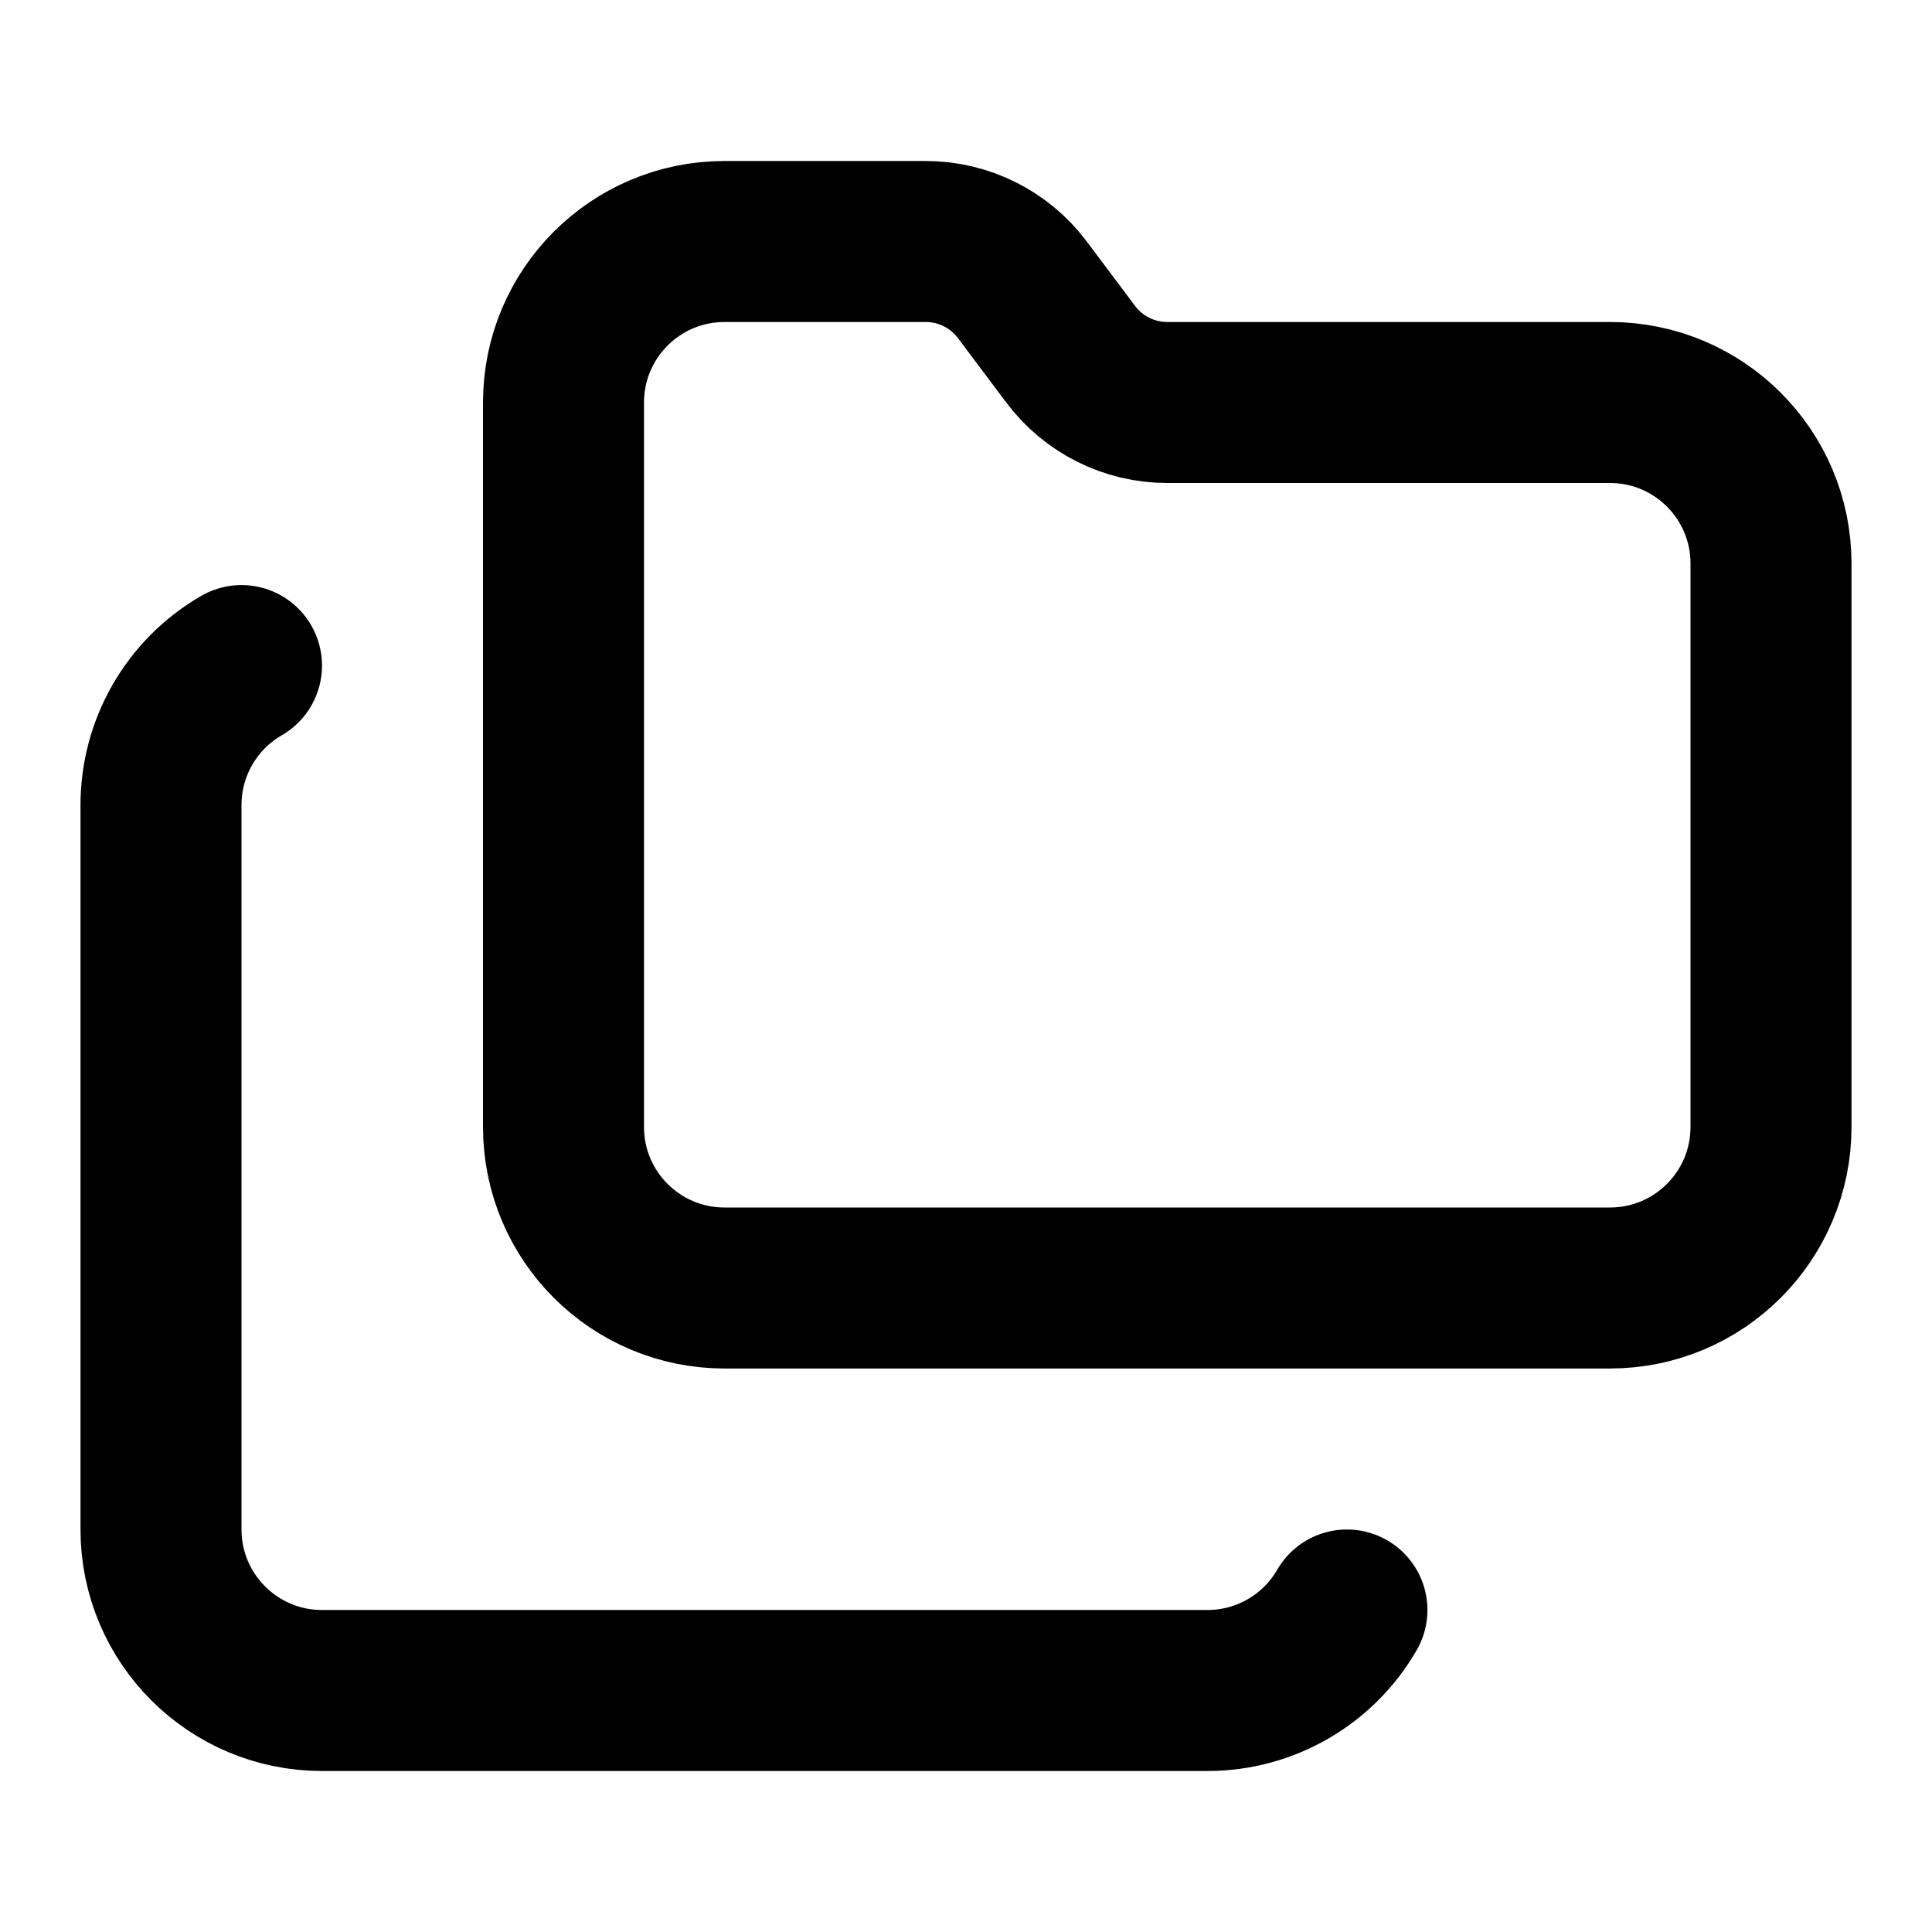
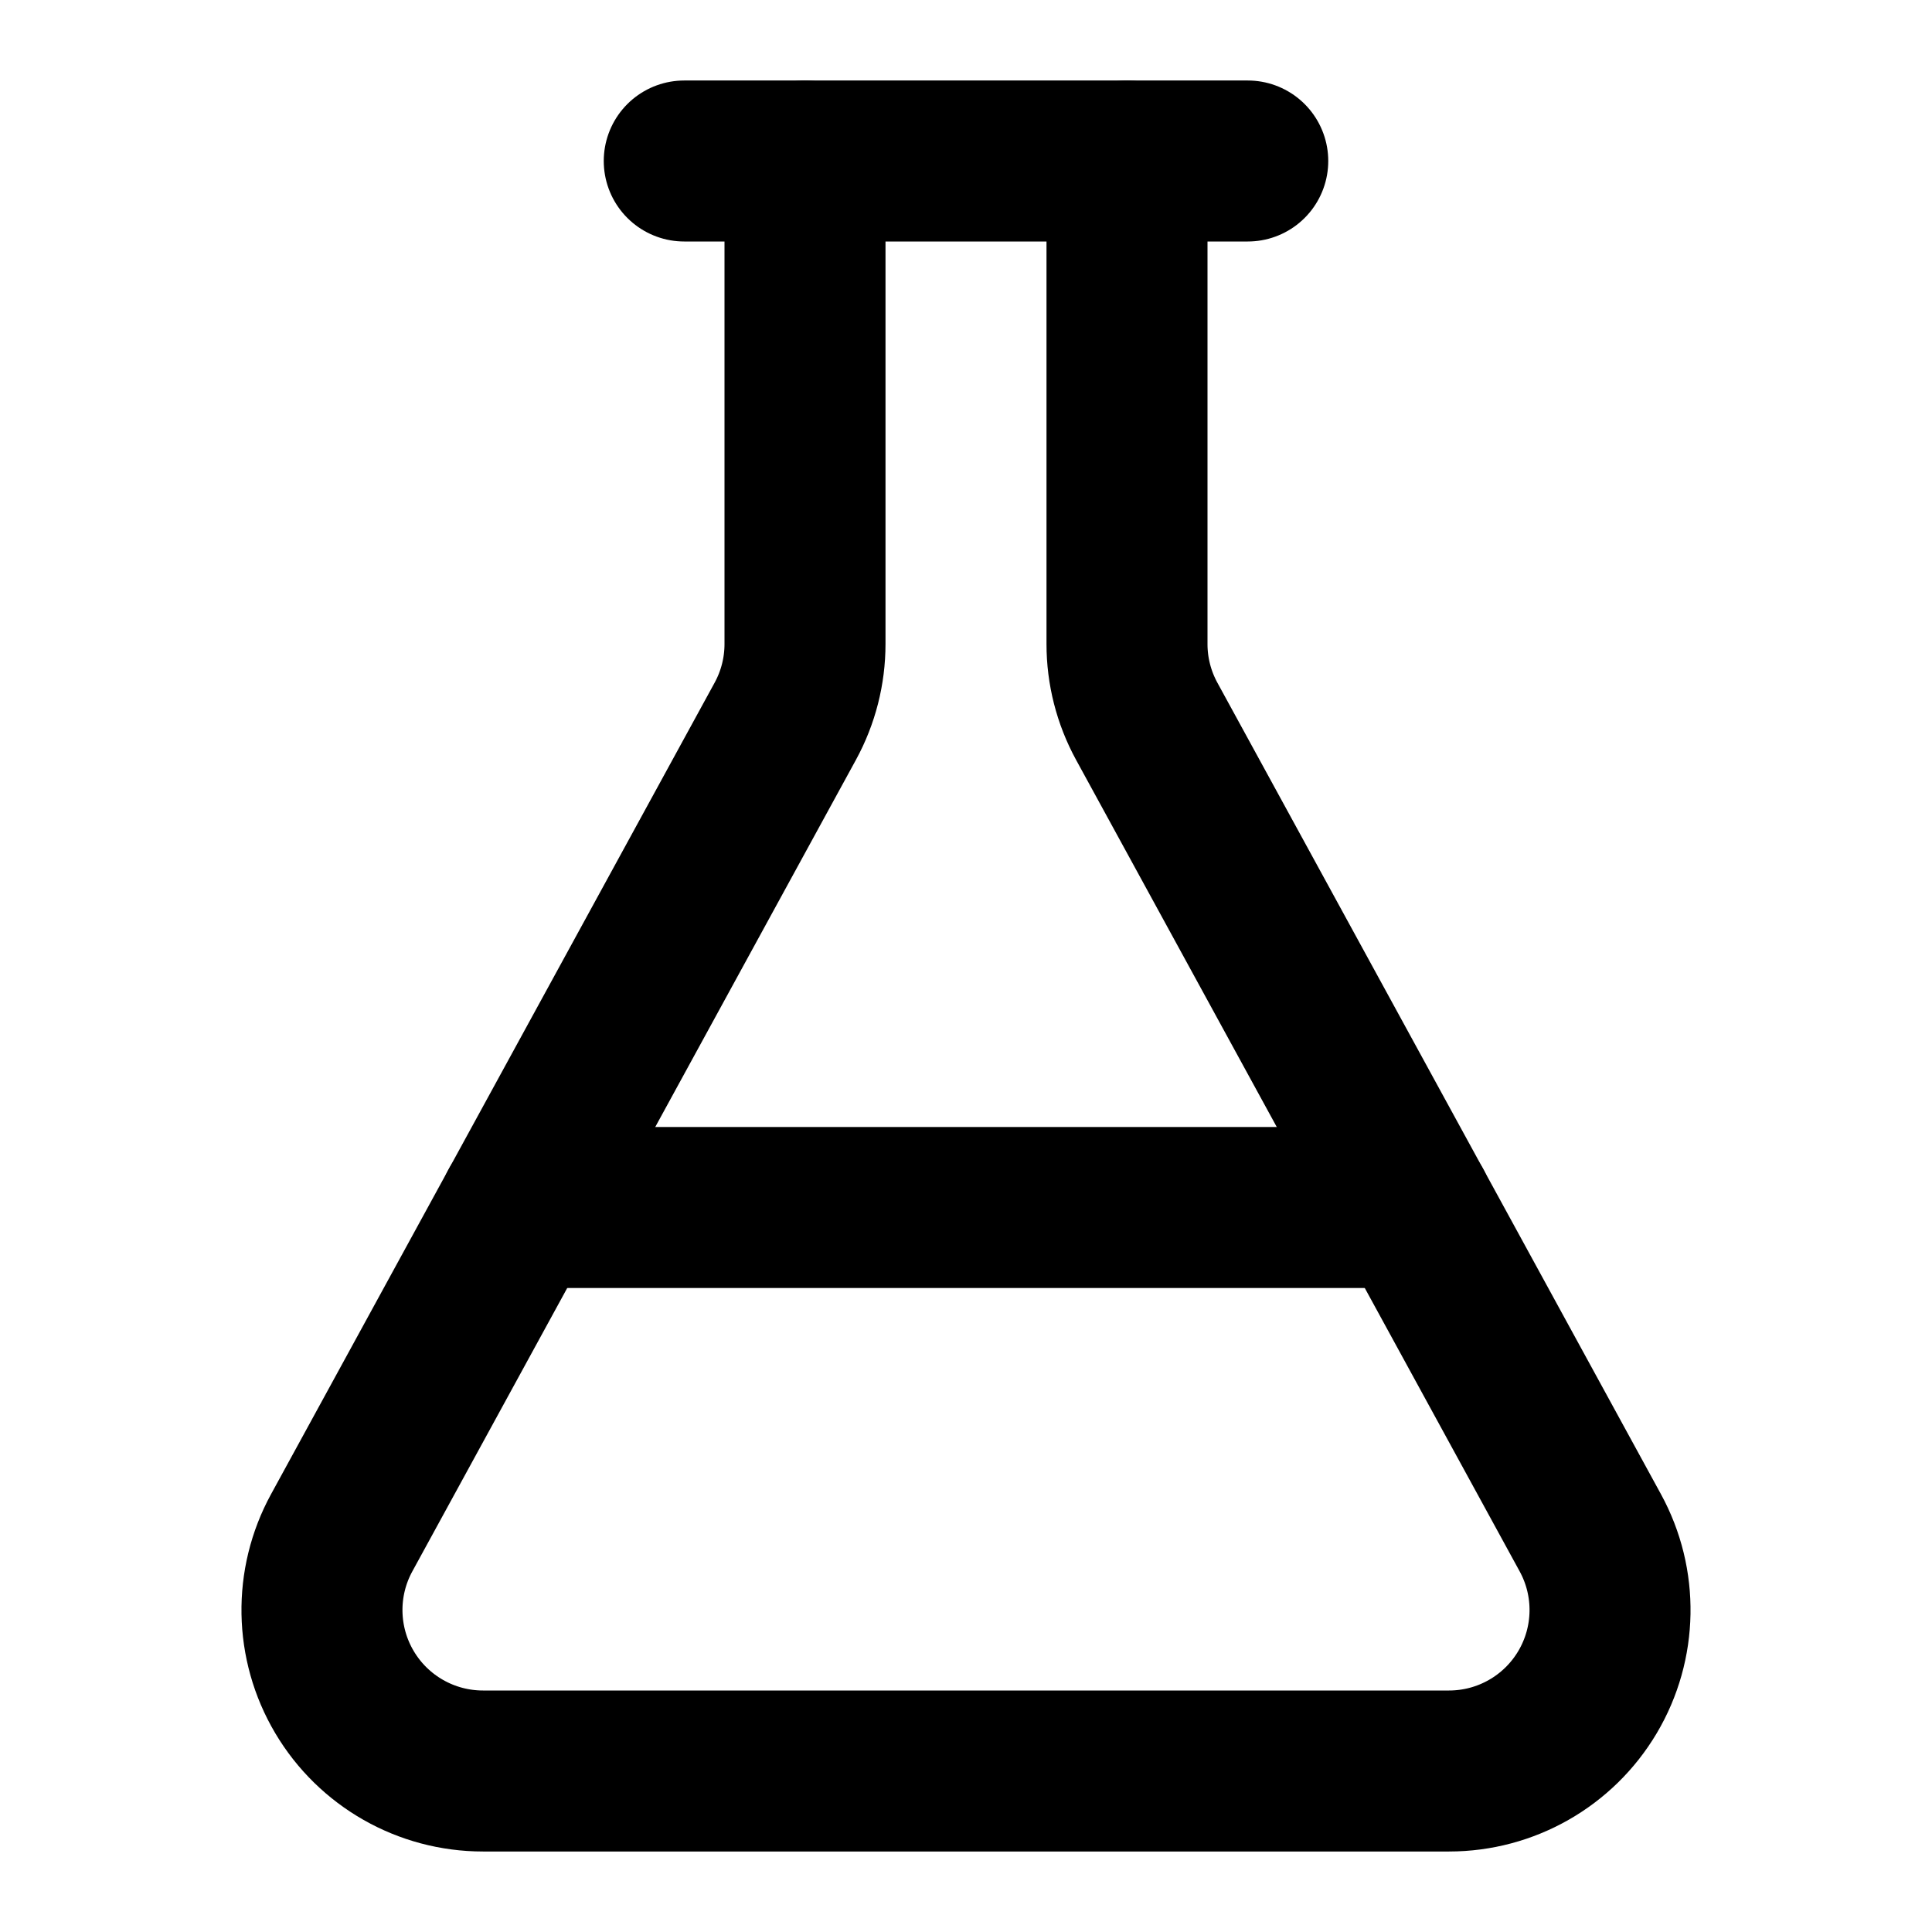
<svg xmlns="http://www.w3.org/2000/svg" width="24" height="24" viewBox="0 0 24 24" fill="none" stroke="currentColor" stroke-width="2" stroke-linecap="round" stroke-linejoin="round">
-   <path d="M20 5a2 2 0 0 1 2 2v7a2 2 0 0 1-2 2H9a2 2 0 0 1-2-2V5a2 2 0 0 1 2-2h2.5a1.5 1.5 0 0 1 1.2.6l.6.8a1.5 1.5 0 0 0 1.2.6z" />
-   <path d="M3 8.268a2 2 0 0 0-1 1.738V19a2 2 0 0 0 2 2h11a2 2 0 0 0 1.732-1" />
+   <path d="M14 2v6a2 2 0 0 0 .245.96l5.51 10.08A2 2 0 0 1 18 22H6a2 2 0 0 1-1.755-2.96l5.51-10.08A2 2 0 0 0 10 8V2" />
+   <path d="M6.453 15h11.094" />
+   <path d="M8.5 2h7" />
</svg>
